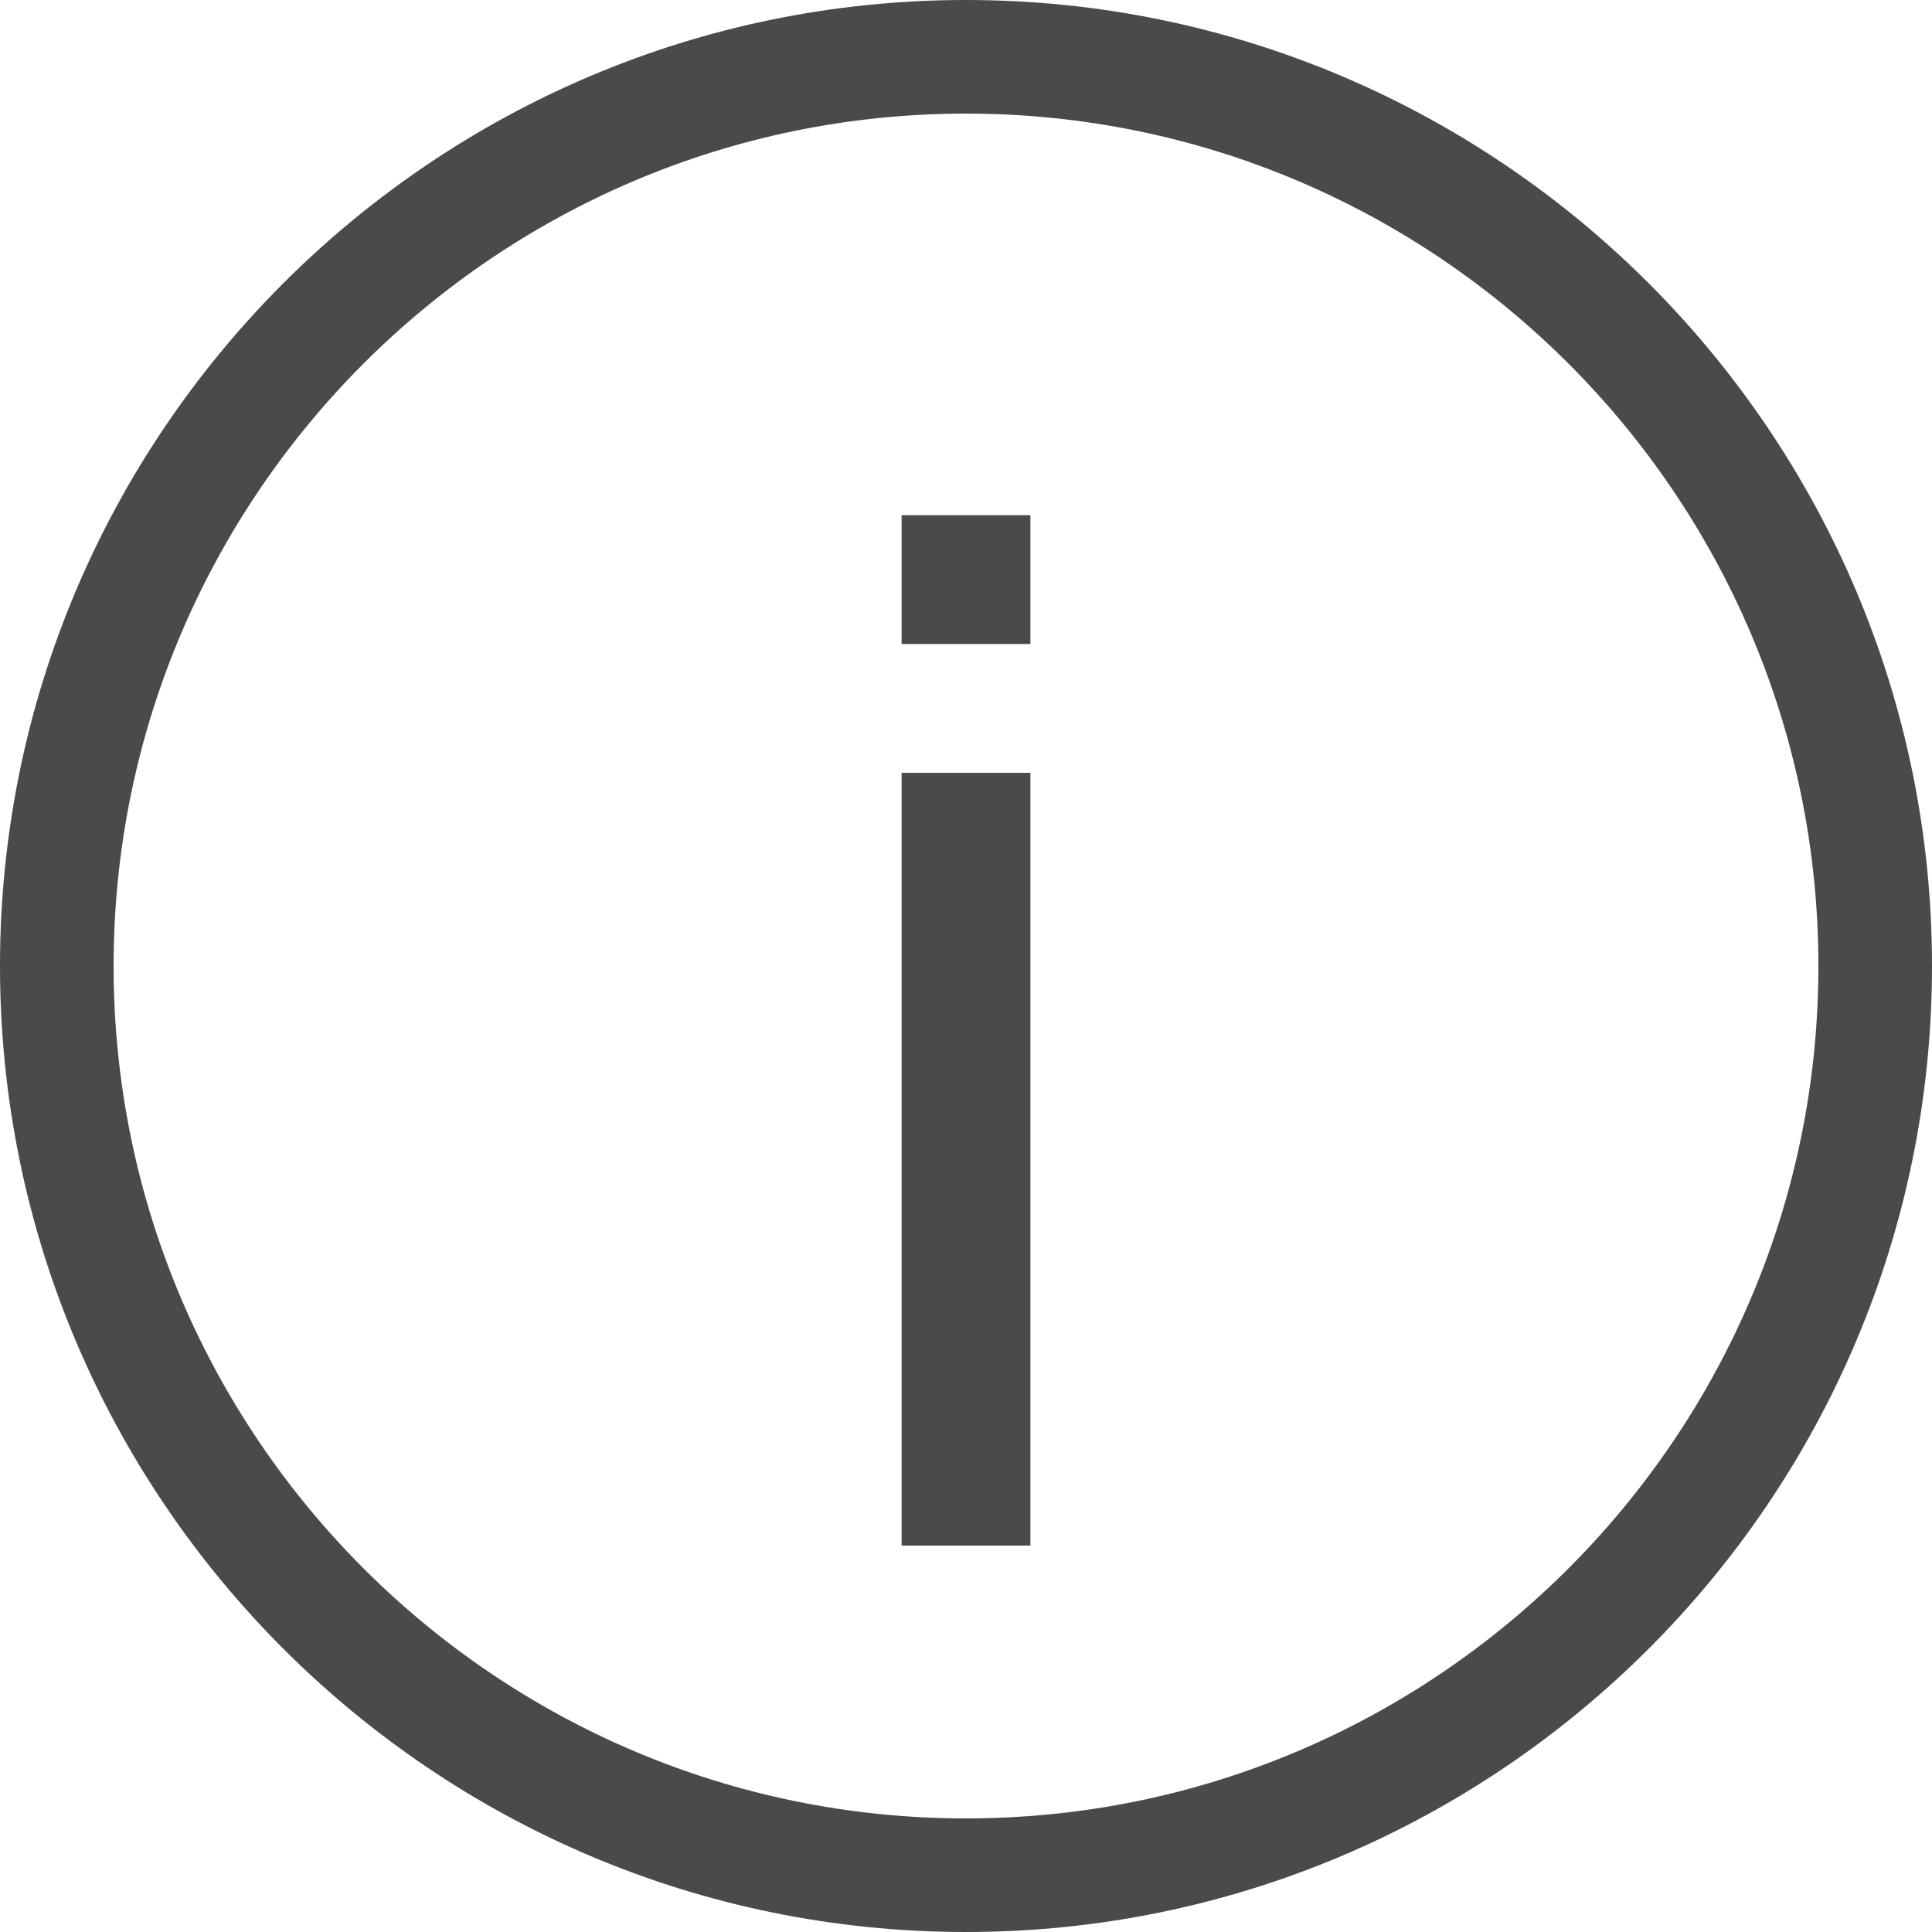
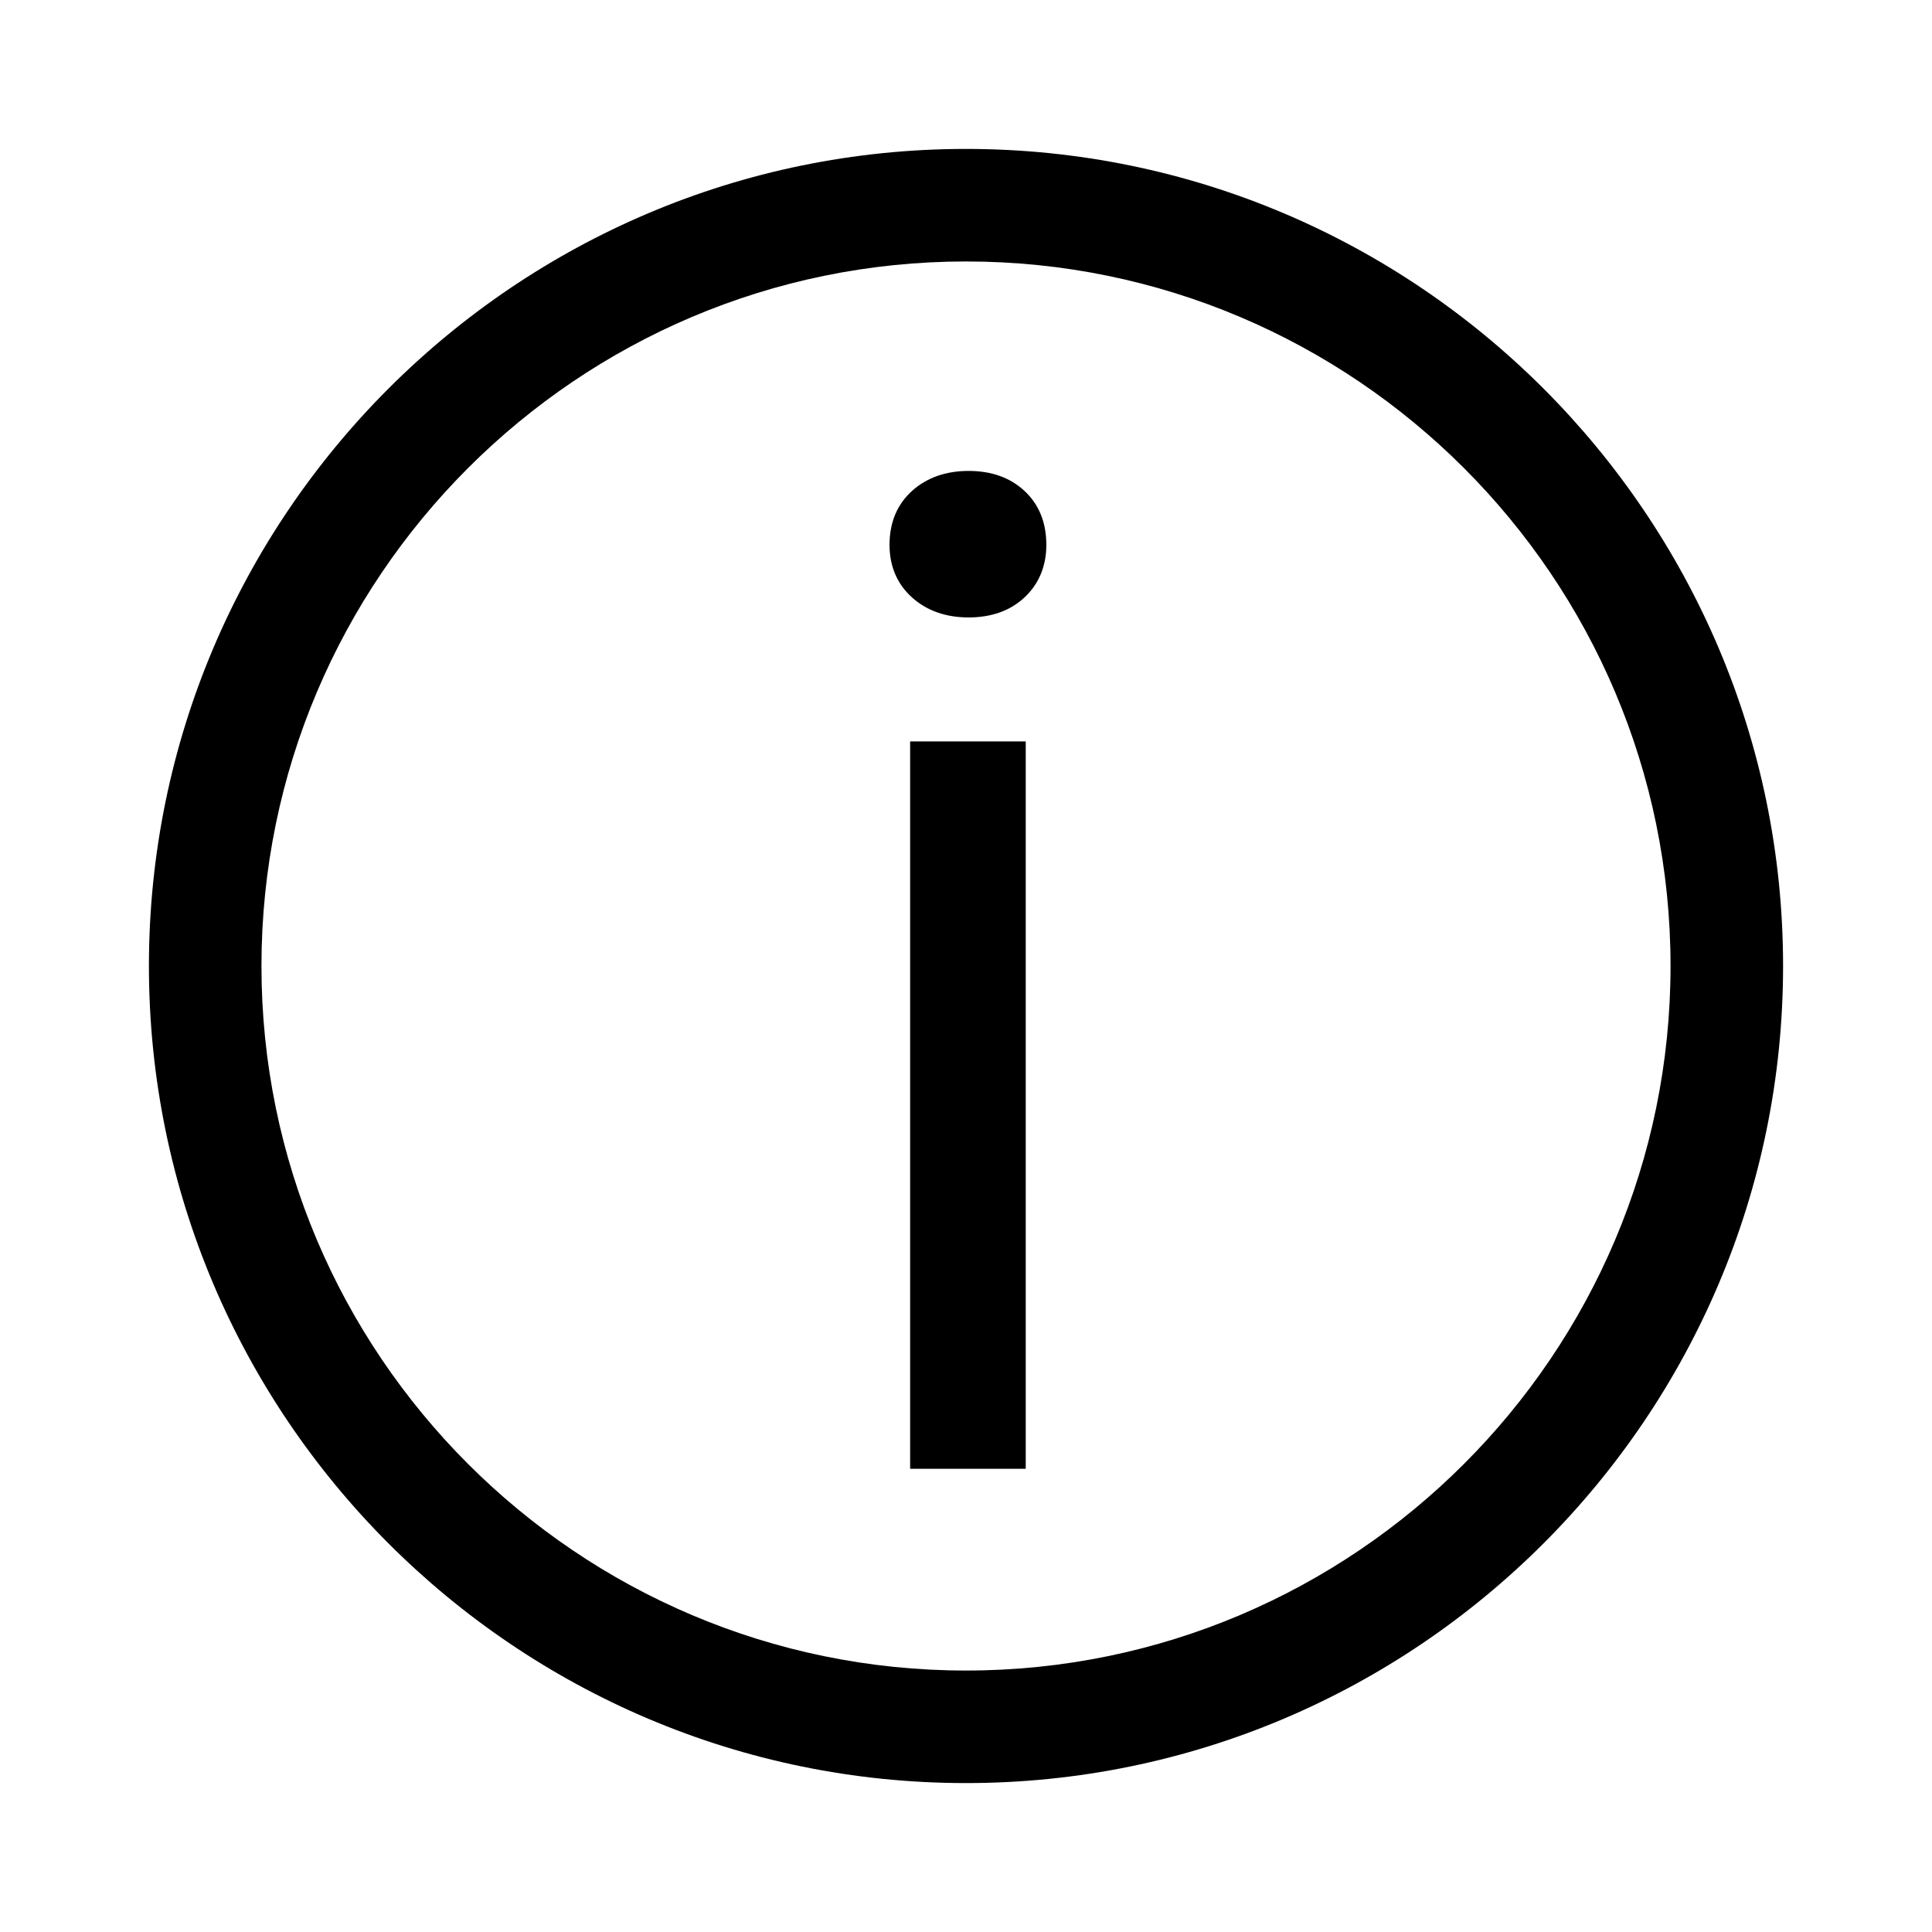
- <svg xmlns="http://www.w3.org/2000/svg" width="15px" height="15px" viewBox="0 0 15 15" version="1.1">
+ <svg xmlns="http://www.w3.org/2000/svg" width="12px" height="12px" viewBox="0 0 12 12" version="1.1">
  <g id="Visual-Exploration" stroke="none" stroke-width="1" fill="none" fill-rule="evenodd">
-     <g id="1.0.0---Home" transform="translate(-519, -629)" fill="#4A4A4A">
-       <g id="exclamation" transform="translate(526.5, 636.5) rotate(-180) translate(-526.5, -636.5) translate(519, 629)">
-         <path d="M7.5,15 C3.365,15 0,11.635 0,7.5 C0,3.365 3.365,0 7.5,0 C11.635,0 15,3.365 15,7.5 C15,11.635 11.635,15 7.5,15 L7.5,15 Z M7.5,0.882 C3.851,0.882 0.882,3.851 0.882,7.5 C0.882,11.149 3.851,14.118 7.5,14.118 C11.149,14.118 14.118,11.149 14.118,7.5 C14.118,3.851 11.149,0.882 7.5,0.882 L7.5,0.882 Z" id="Fill-49" />
-         <polygon id="Fill-50" points="7 10 8 10 8 11 7 11" />
-         <polygon id="Fill-51" points="7 9 7 5.571 7 3 8 3 8 5.571 8 9" />
+     <g id="Artboard" transform="translate(-808, -262)" fill="#000000" fill-rule="nonzero">
+       <g id="Group-20" transform="translate(154, 114)">
+         <g id="Group-15" transform="translate(407, 0)">
+           <path d="M253,159.075 C250.202,159.075 247.925,156.798 247.925,154 C247.925,151.202 250.202,148.925 253,148.925 C255.798,148.925 258.075,151.202 258.075,154 C258.075,156.798 255.798,159.075 253,159.075 Z M253,149.624 C250.587,149.624 248.624,151.587 248.624,154 C248.624,156.413 250.587,158.376 253,158.376 C255.413,158.376 257.376,156.413 257.376,154 C257.376,151.587 255.413,149.624 253,149.624 Z M252.525,151.384 C252.525,151.246 252.572,151.132 252.666,151.048 C252.758,150.966 252.876,150.925 253.016,150.925 C253.157,150.925 253.274,150.966 253.363,151.049 C253.454,151.133 253.499,151.247 253.499,151.384 C253.499,151.516 253.453,151.627 253.363,151.711 C253.274,151.794 253.157,151.835 253.016,151.835 C252.876,151.835 252.758,151.794 252.666,151.712 C252.572,151.628 252.525,151.517 252.525,151.384 Z M253.371,152.68 L253.371,157.048 L253.371,157.123 L252.653,157.123 L252.653,157.048 L252.653,152.68 L252.653,152.605 L253.371,152.605 L253.371,152.68 Z" id="Custom_Info" />
+         </g>
      </g>
    </g>
  </g>
</svg>
